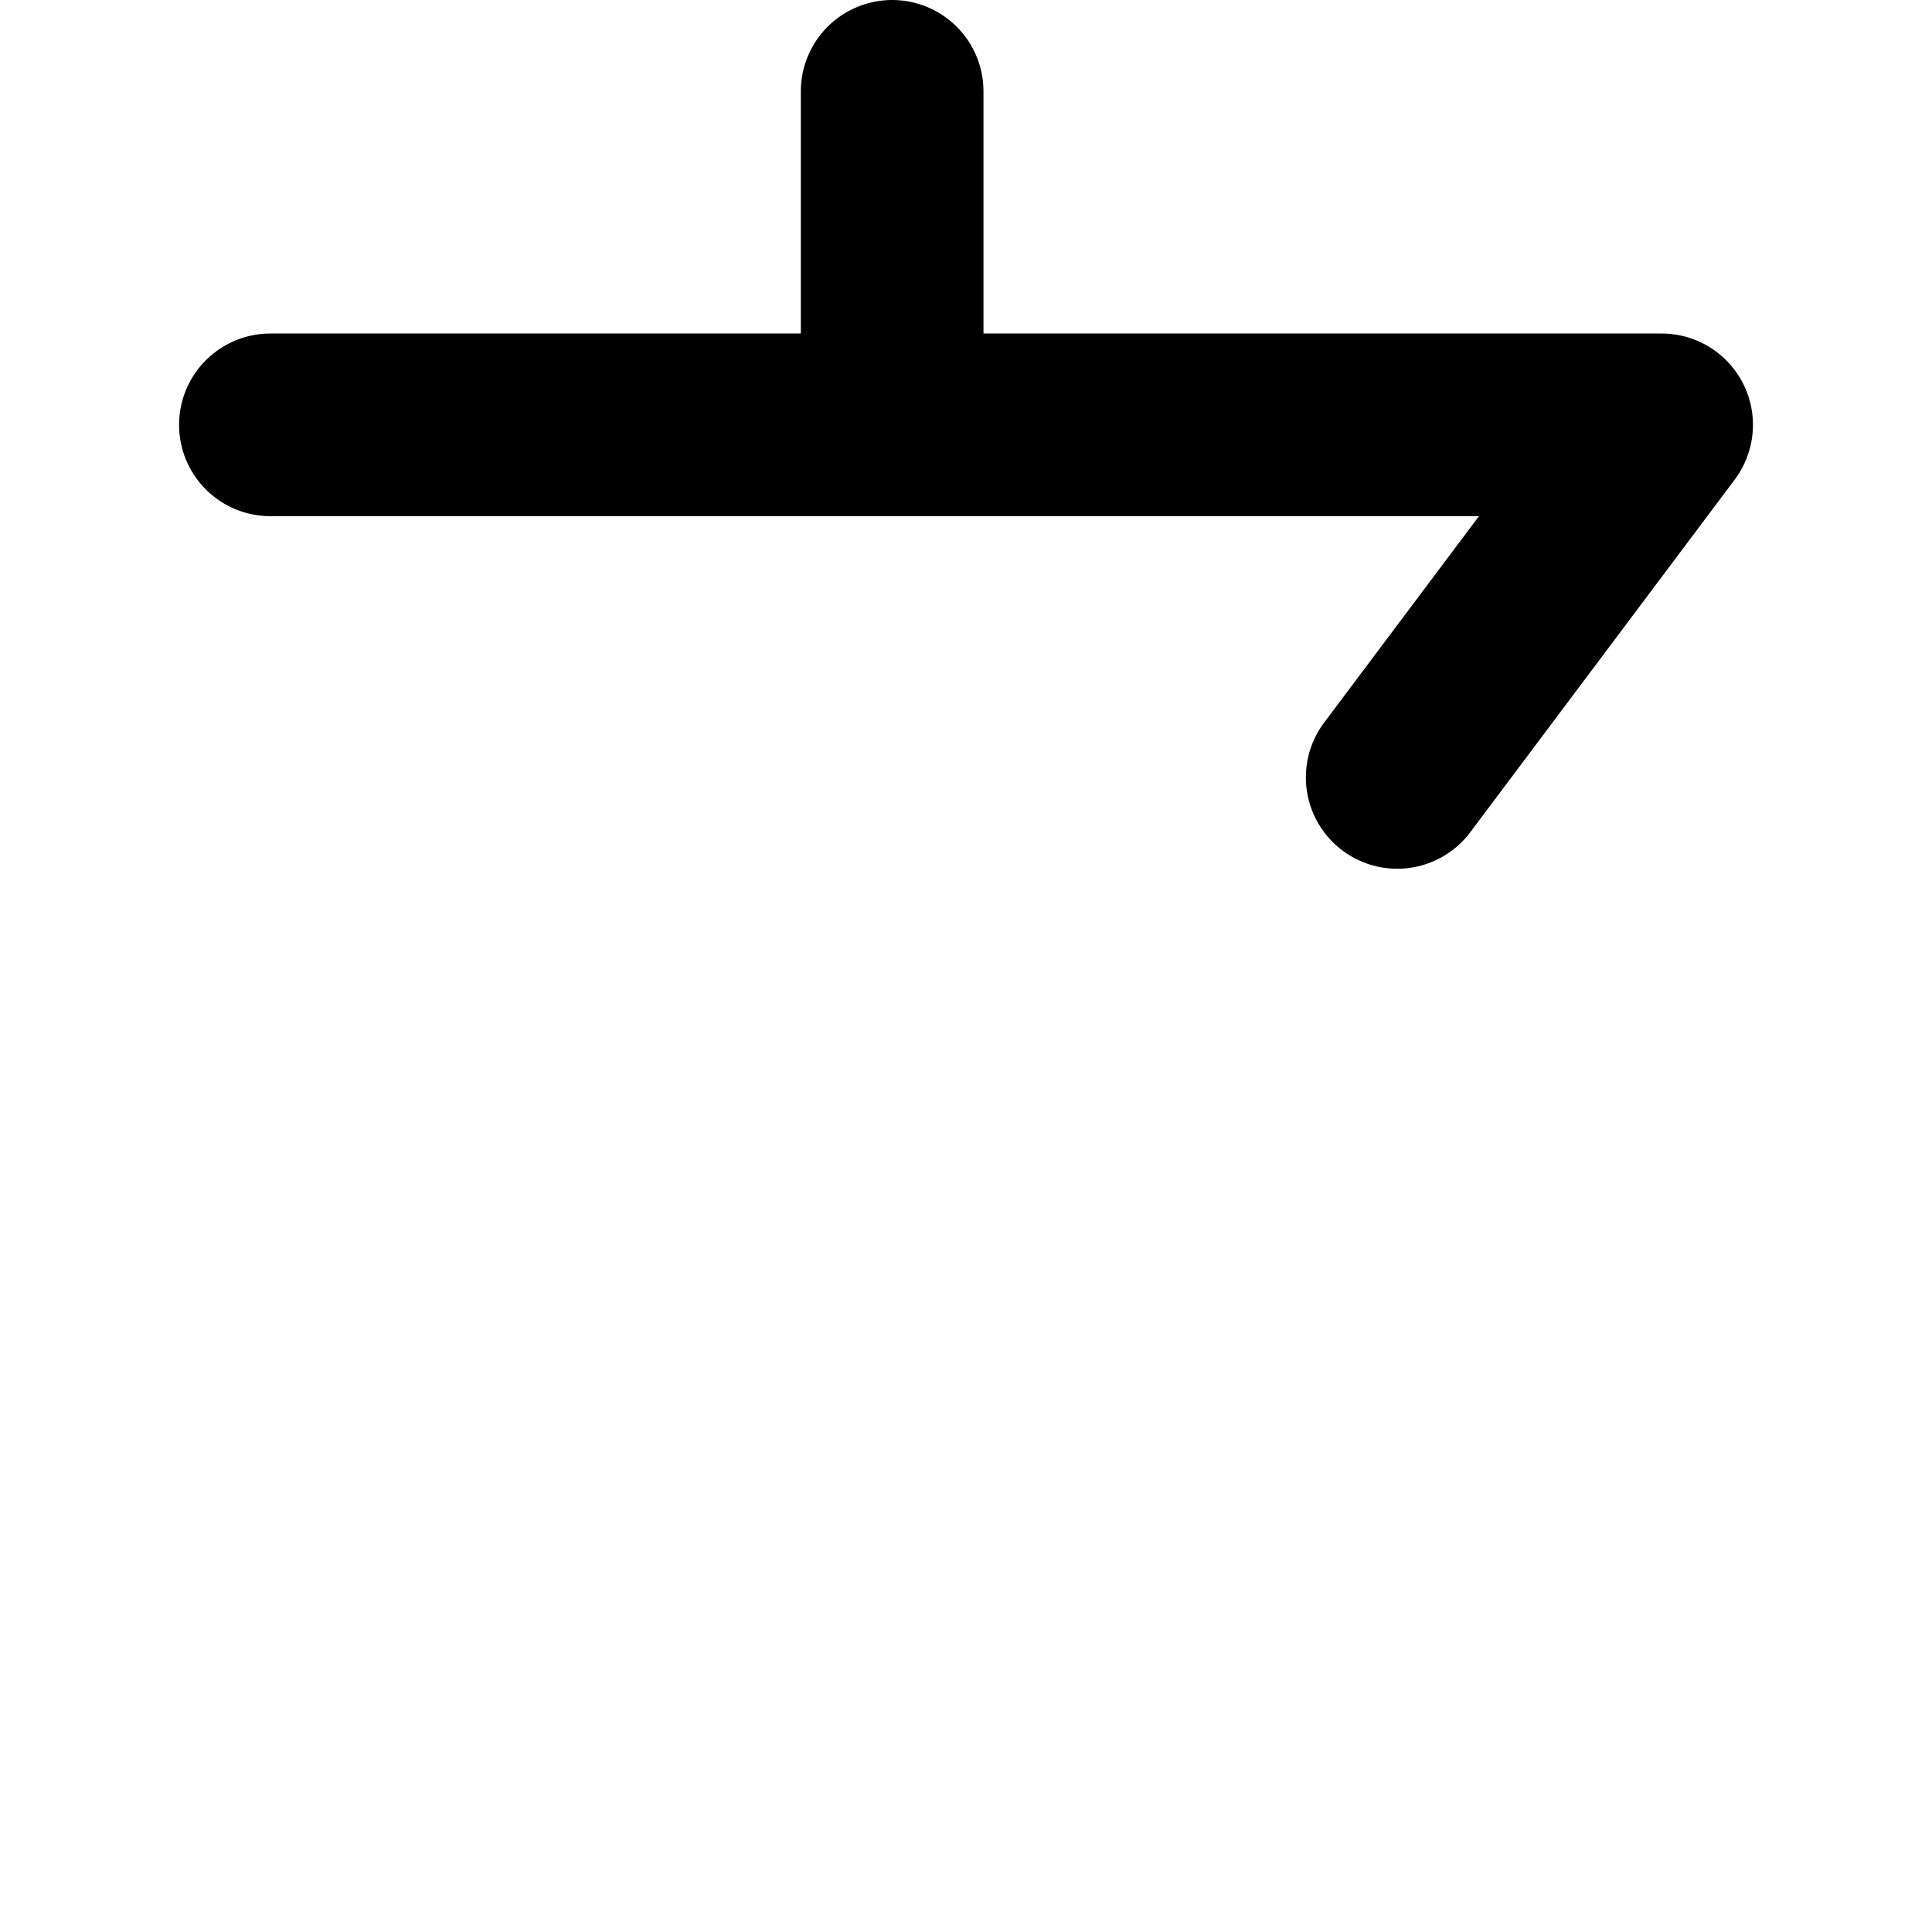
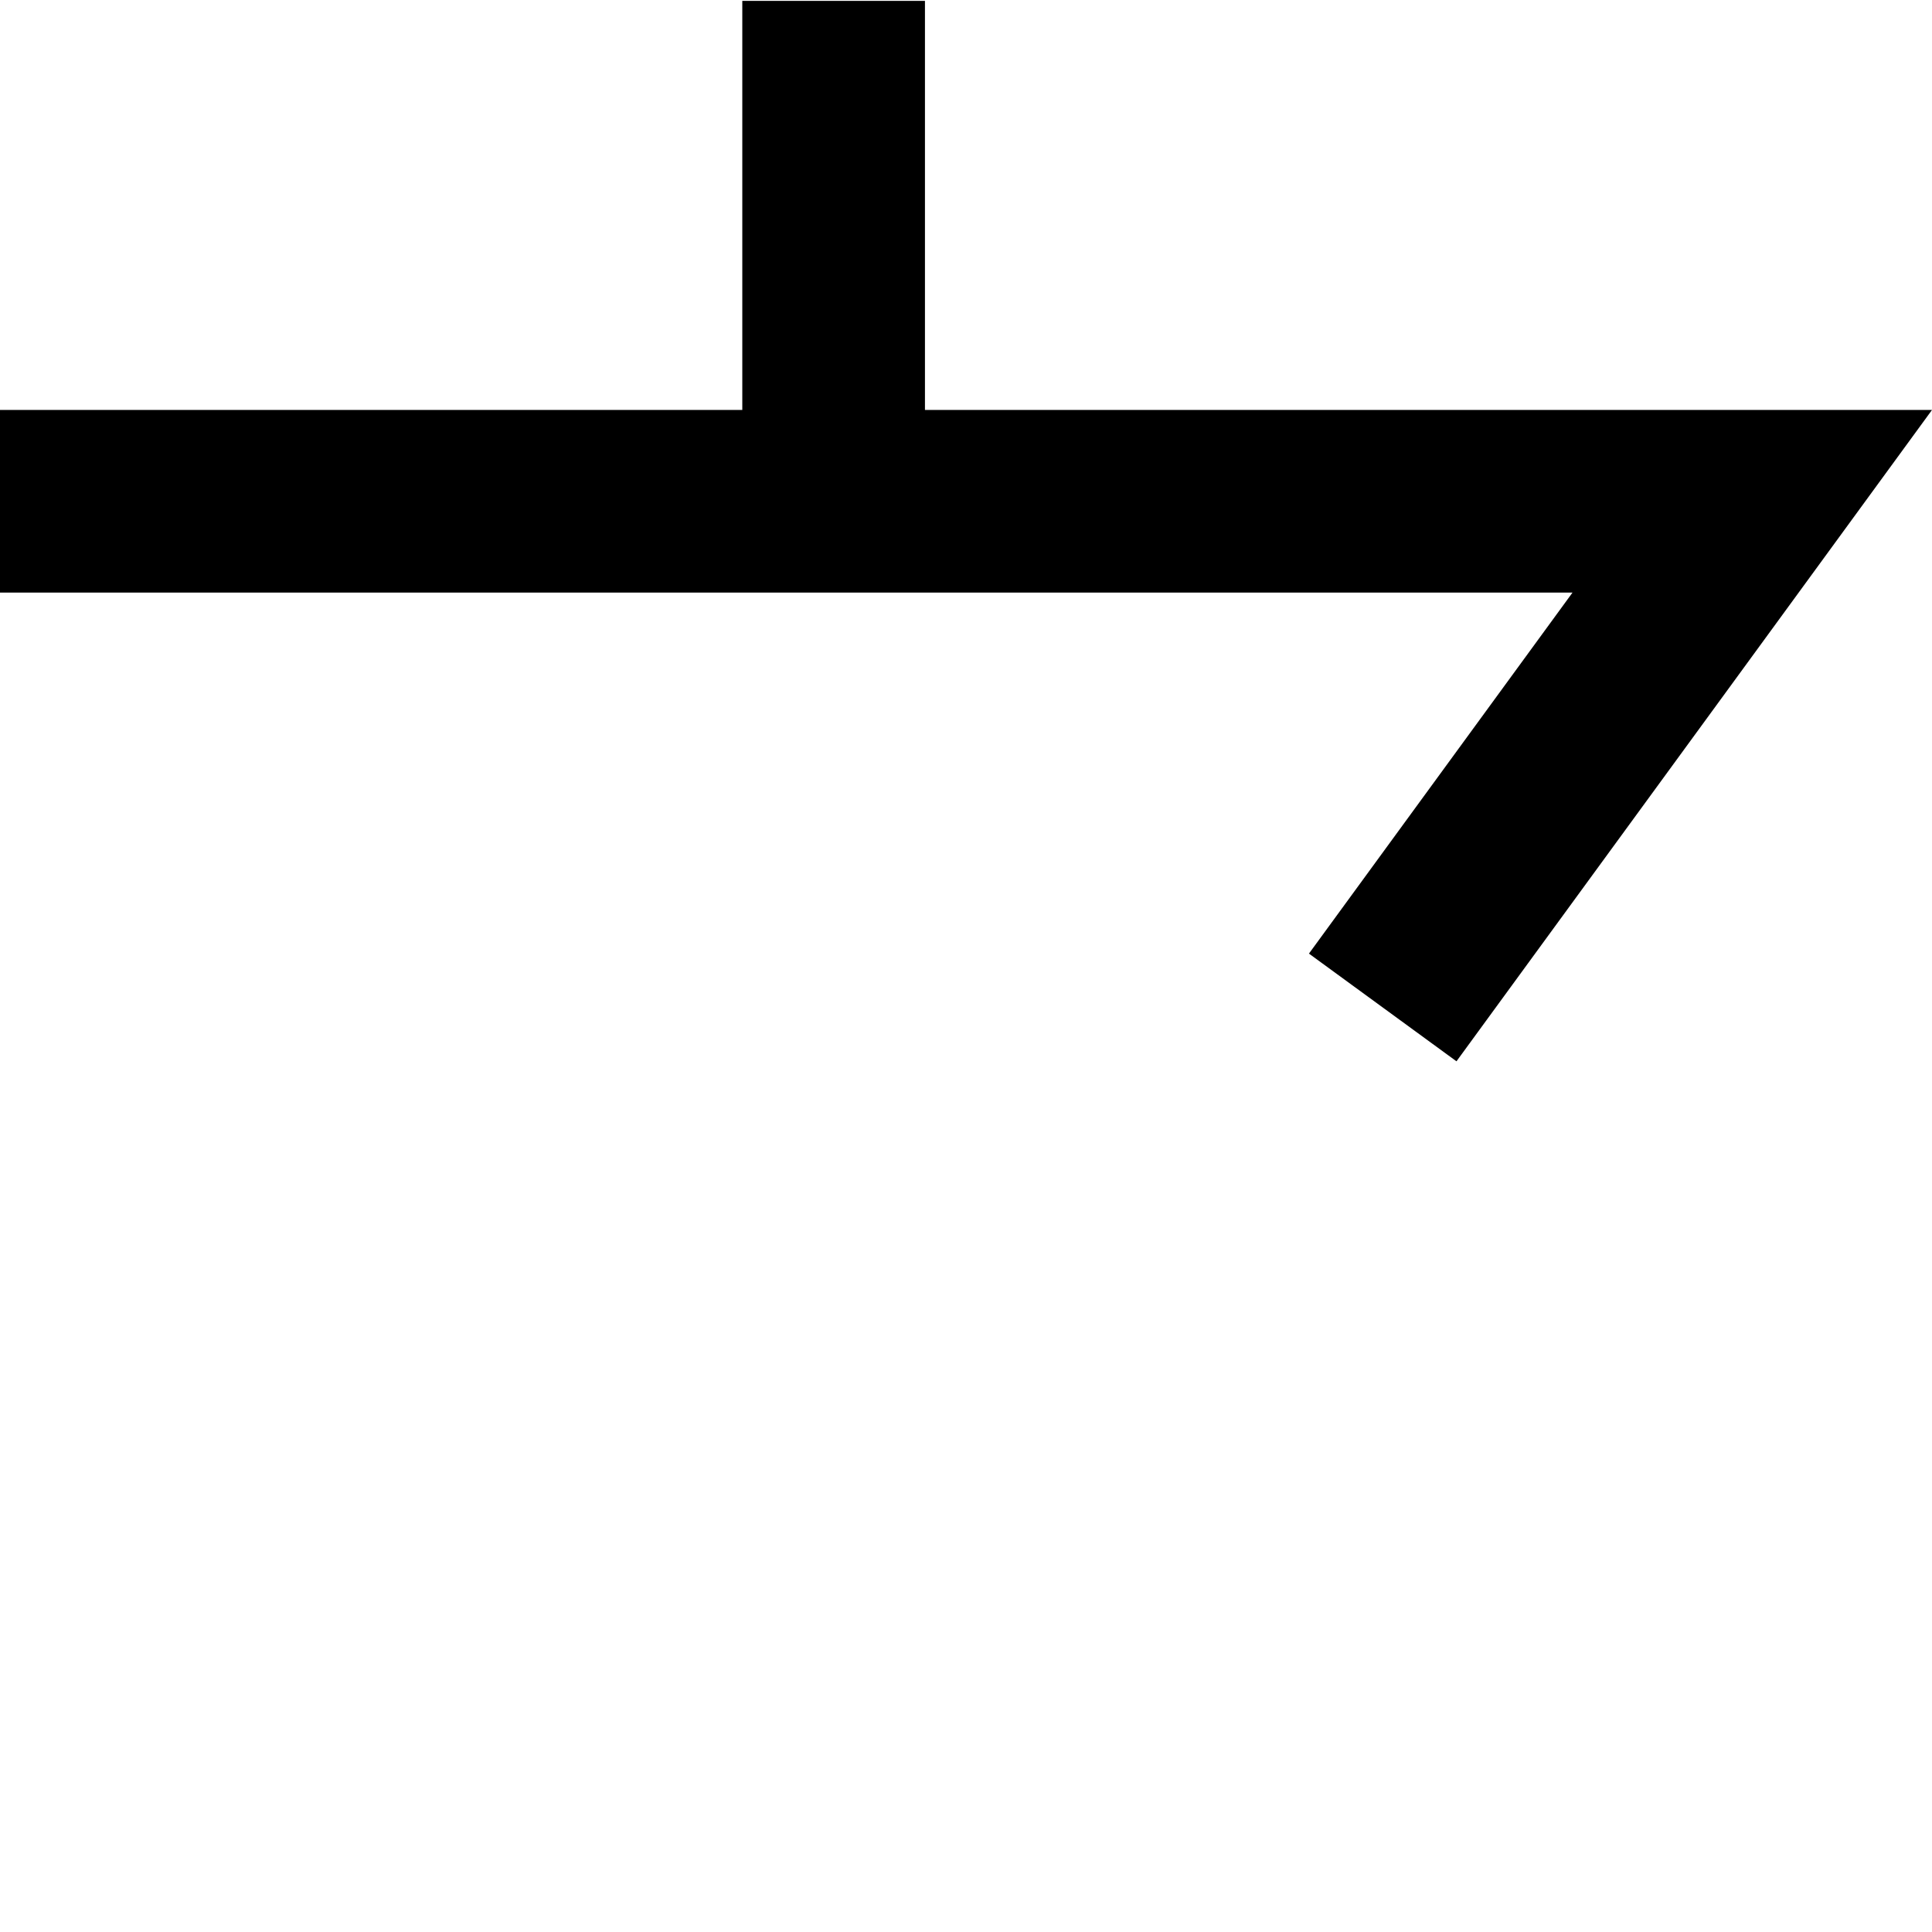
<svg xmlns="http://www.w3.org/2000/svg" width="153.916mm" height="153.916mm" viewBox="0 0 153.916 153.916" version="1.1" id="svg1" xml:space="preserve">
  <defs id="defs1" />
-   <path id="path11-9" style="fill:none;fill-opacity:1;stroke:#000000;stroke-width:14.552;stroke-linecap:round;stroke-linejoin:round;stroke-dasharray:none;stroke-opacity:1" d="M 71.075,33.846 V 7.276 M 21.541,33.846 H 132.376 l -21.066,28.088" />
+   <path id="path11-9" style="fill:none;fill-opacity:1;stroke:#000000;stroke-width:14.552;stroke-linecap:square;stroke-linejoin:miter;stroke-dasharray:none;stroke-opacity:1" d="M 66.412,39.935 V 7.347 M 7.276,39.935 H 139.596 L 114.446,74.384" />
</svg>
